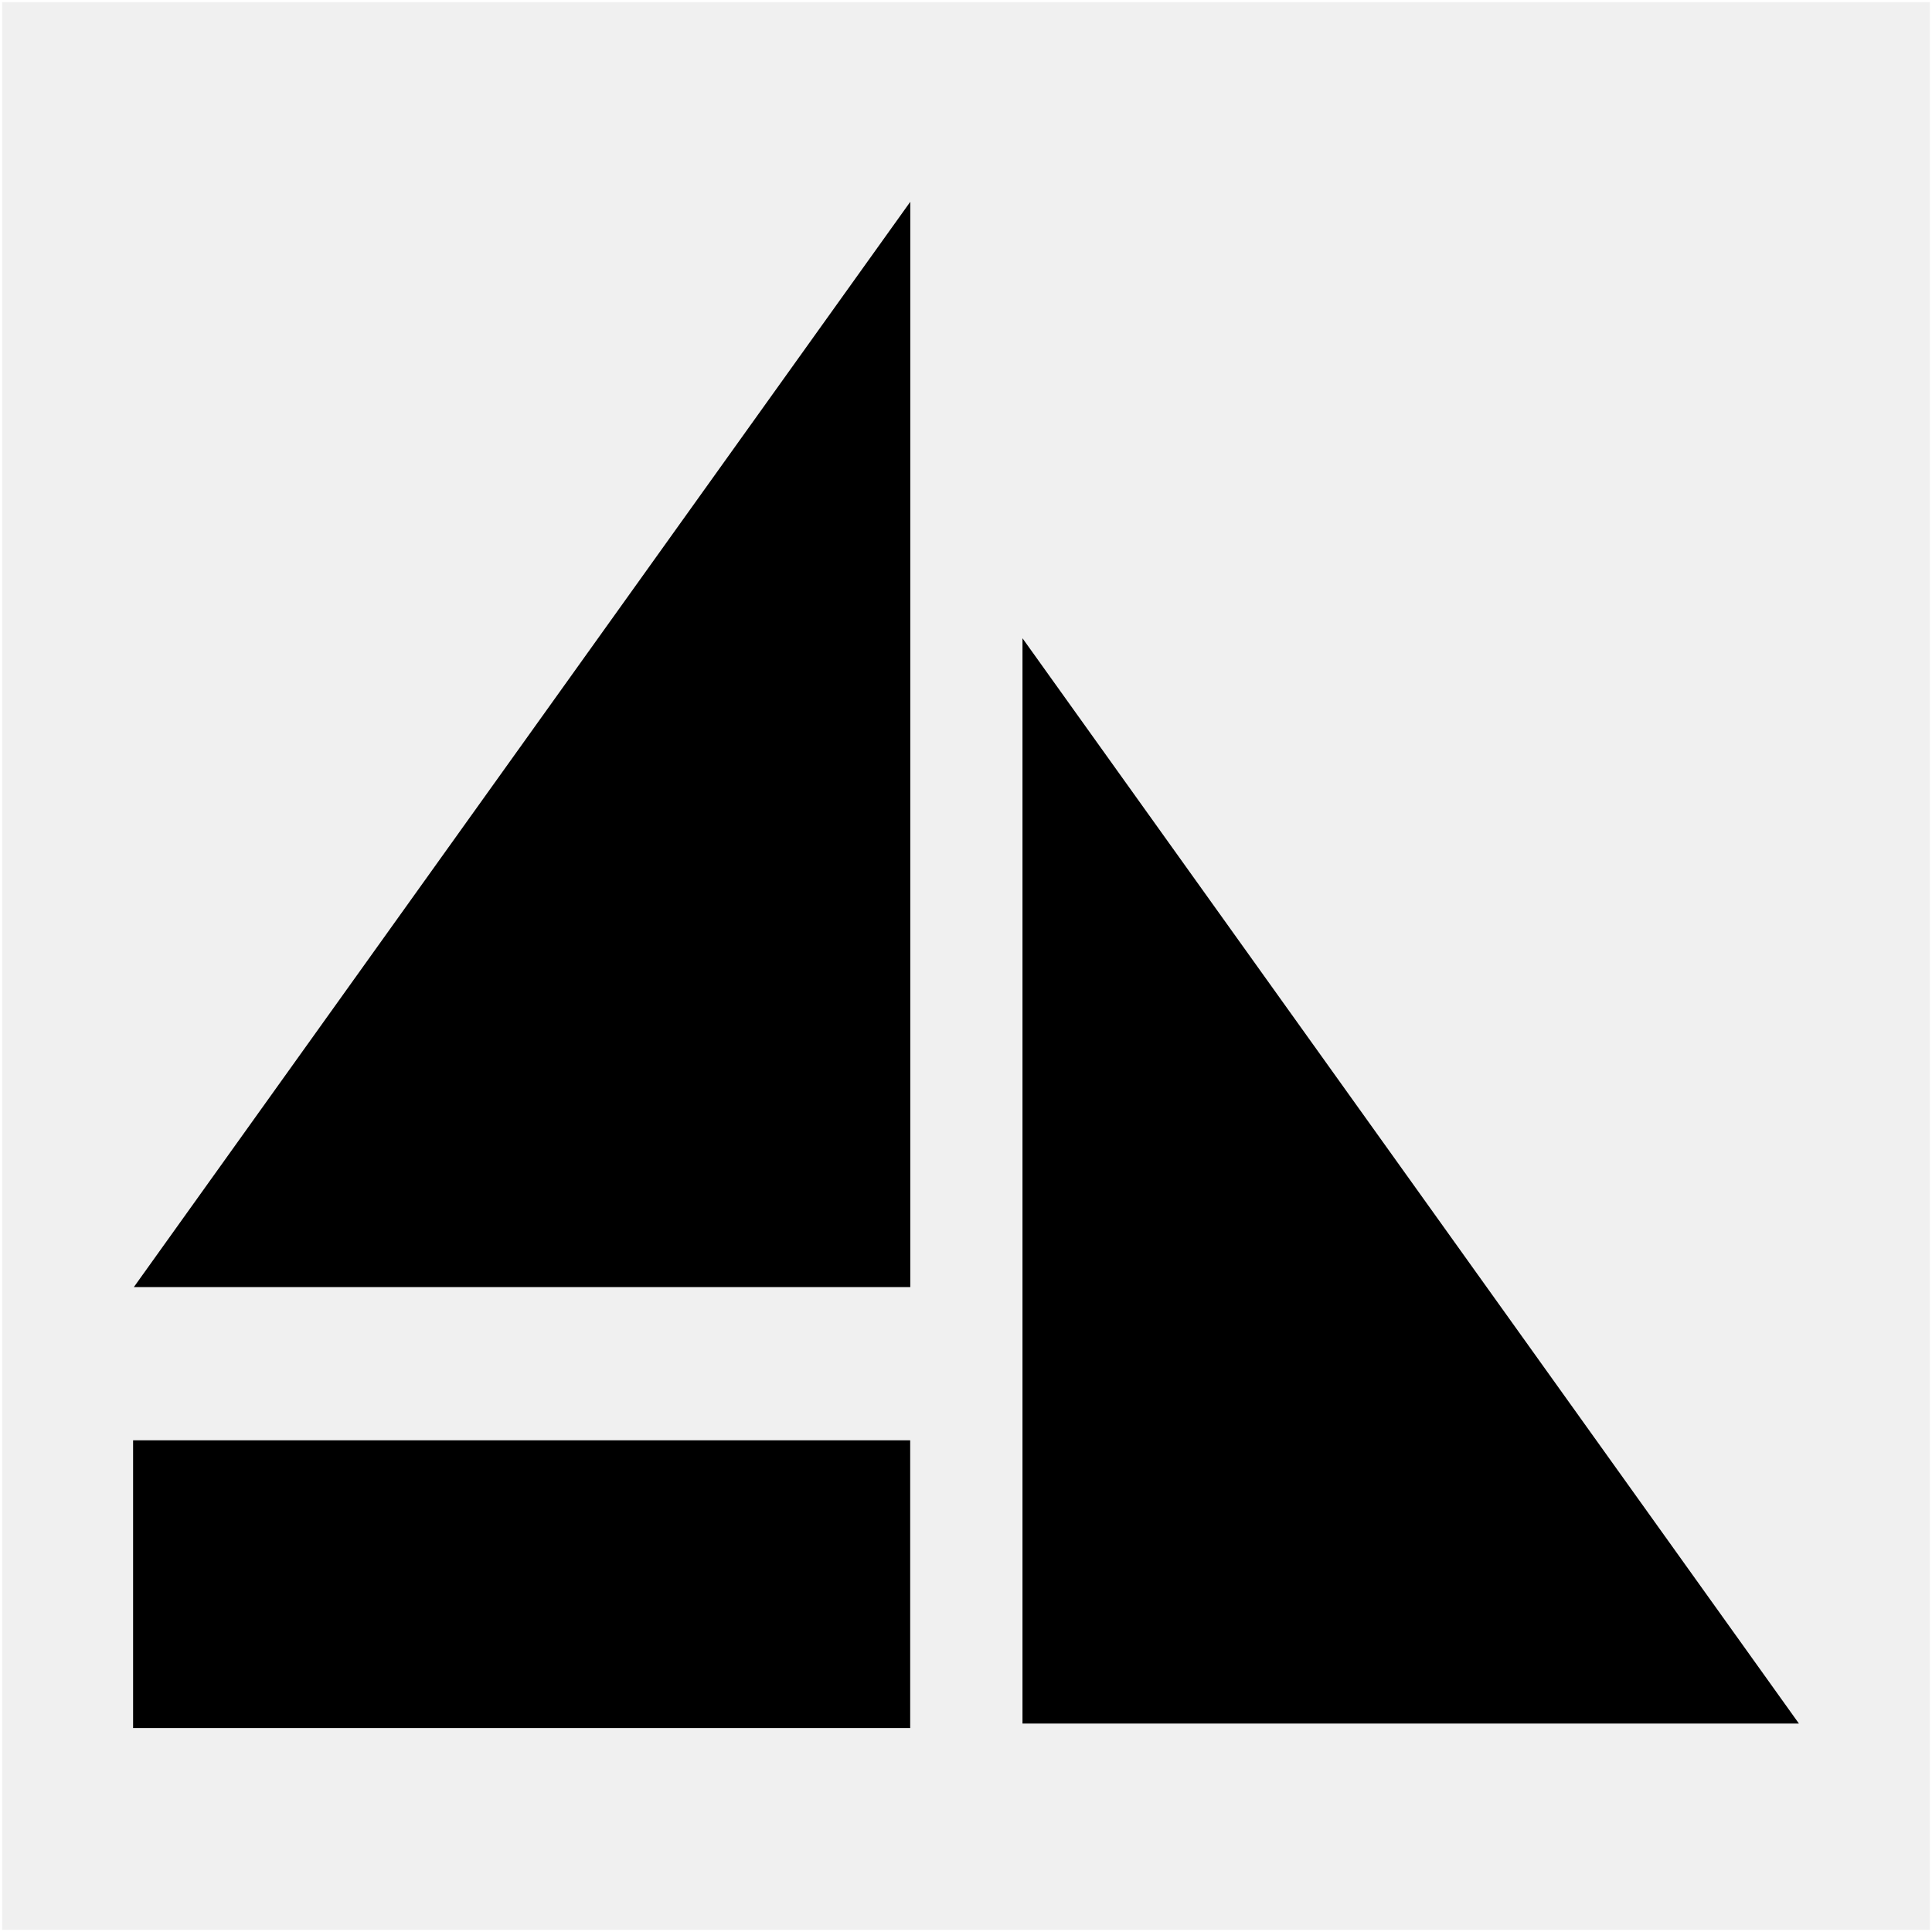
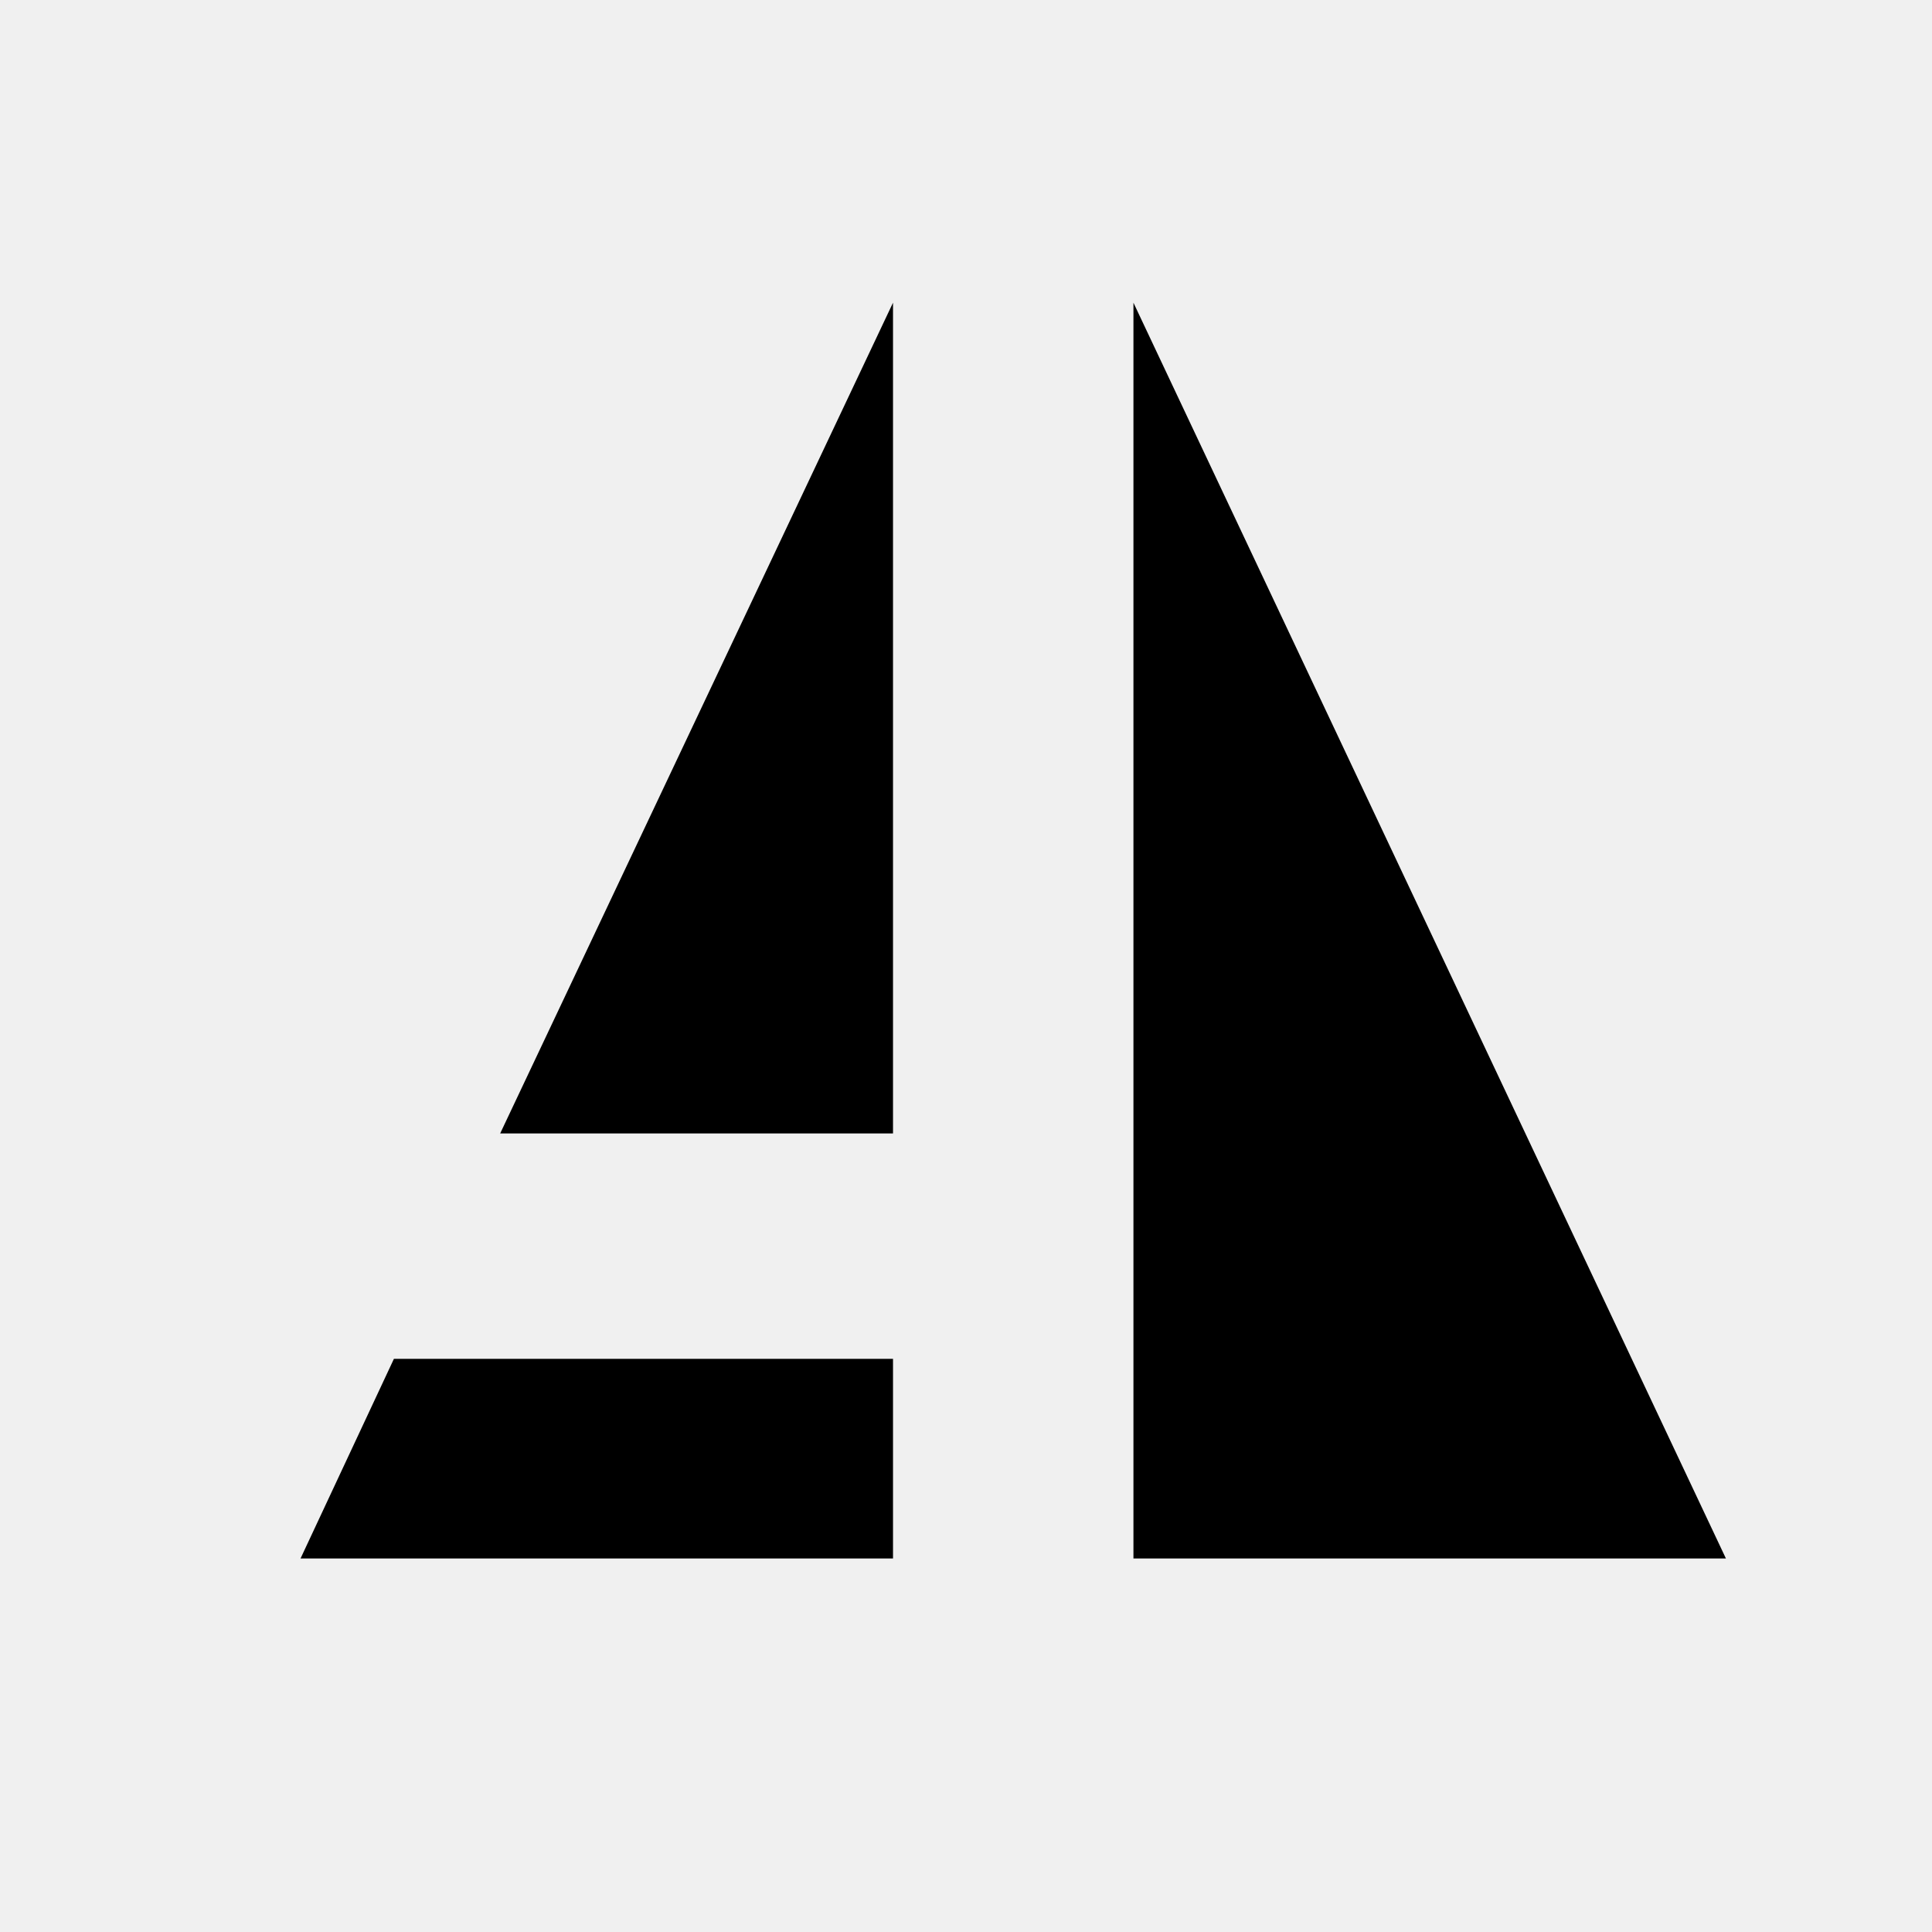
<svg xmlns="http://www.w3.org/2000/svg" width="900" height="900" viewBox="0 0 900 900" fill="none">
-   <rect x="0.5" y="0.5" width="899" height="899" stroke="white" />
-   <path d="M424.048 94V599.563H62.362L424.048 94Z" fill="black" />
-   <path d="M476.315 297.324V802.887H838L476.315 297.324Z" fill="black" />
-   <rect x="62" y="670.948" width="362" height="134.052" fill="black" />
+   <path d="M416 141V528H233L416 141Z" fill="black" />
+   <path d="M528 141V726H804L528 141Z" fill="black" />
+   <path d="M183.5 633H416V726H140L183.5 633Z" fill="black" />
</svg>
